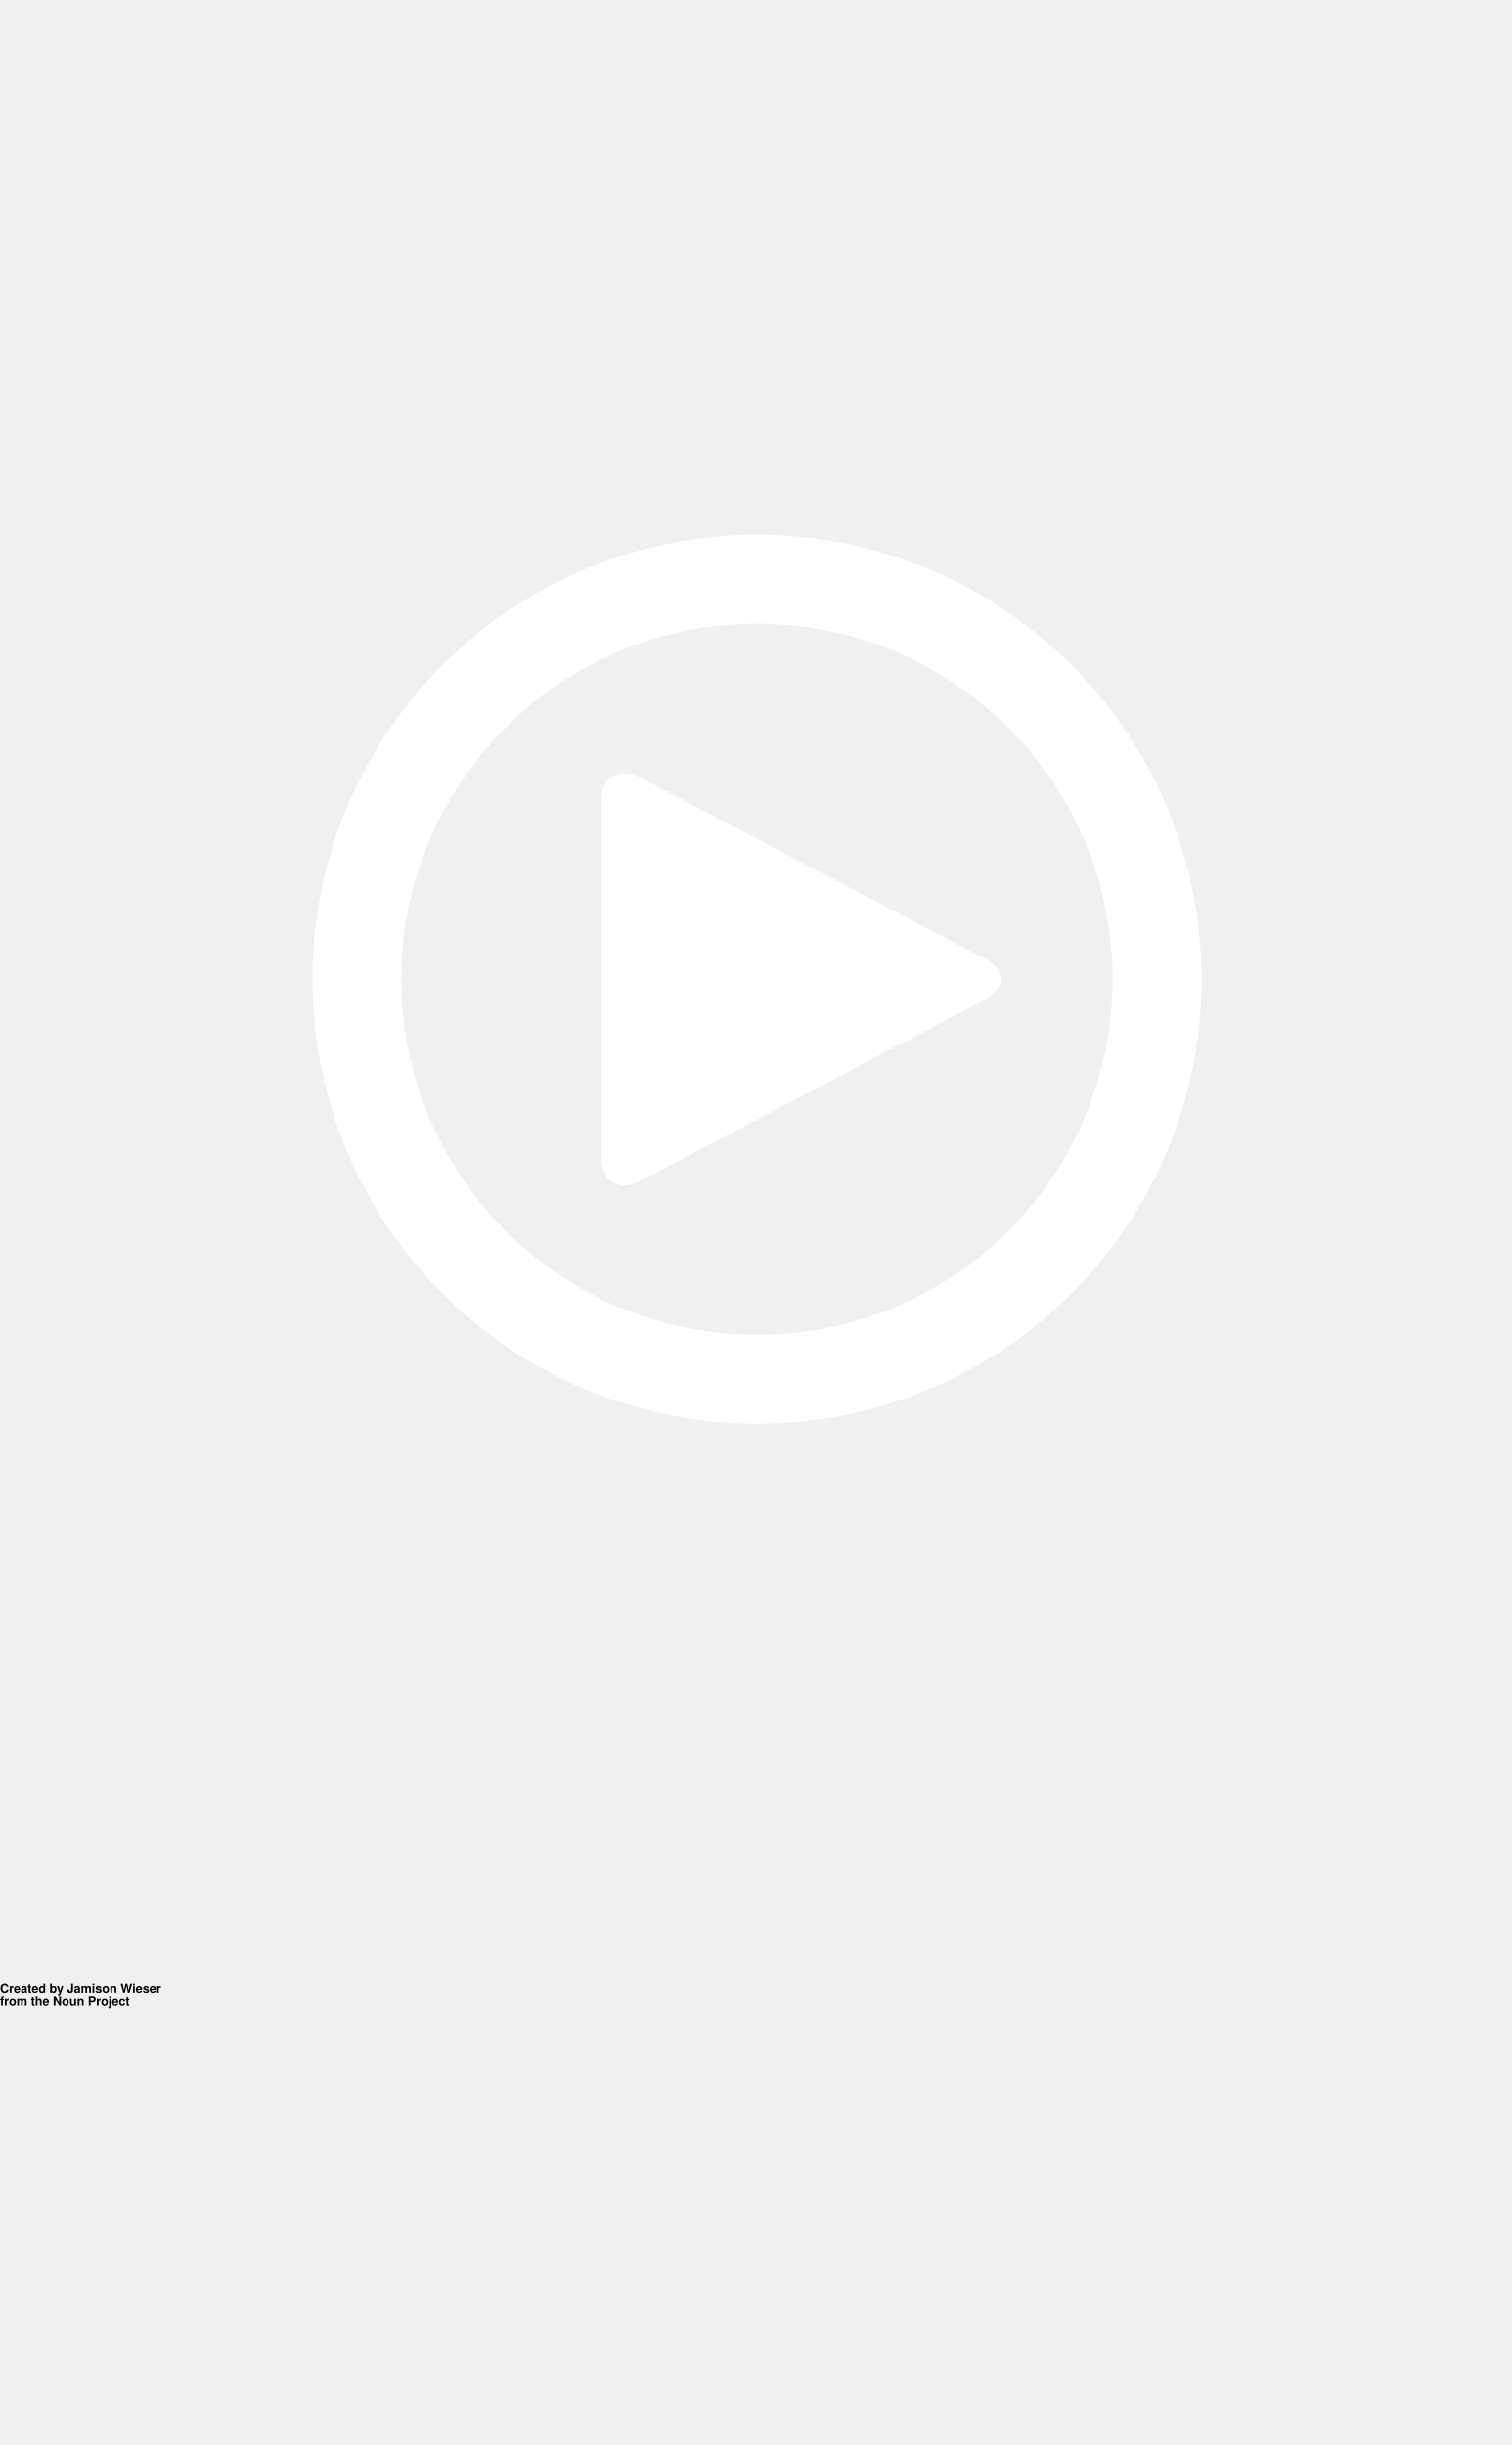
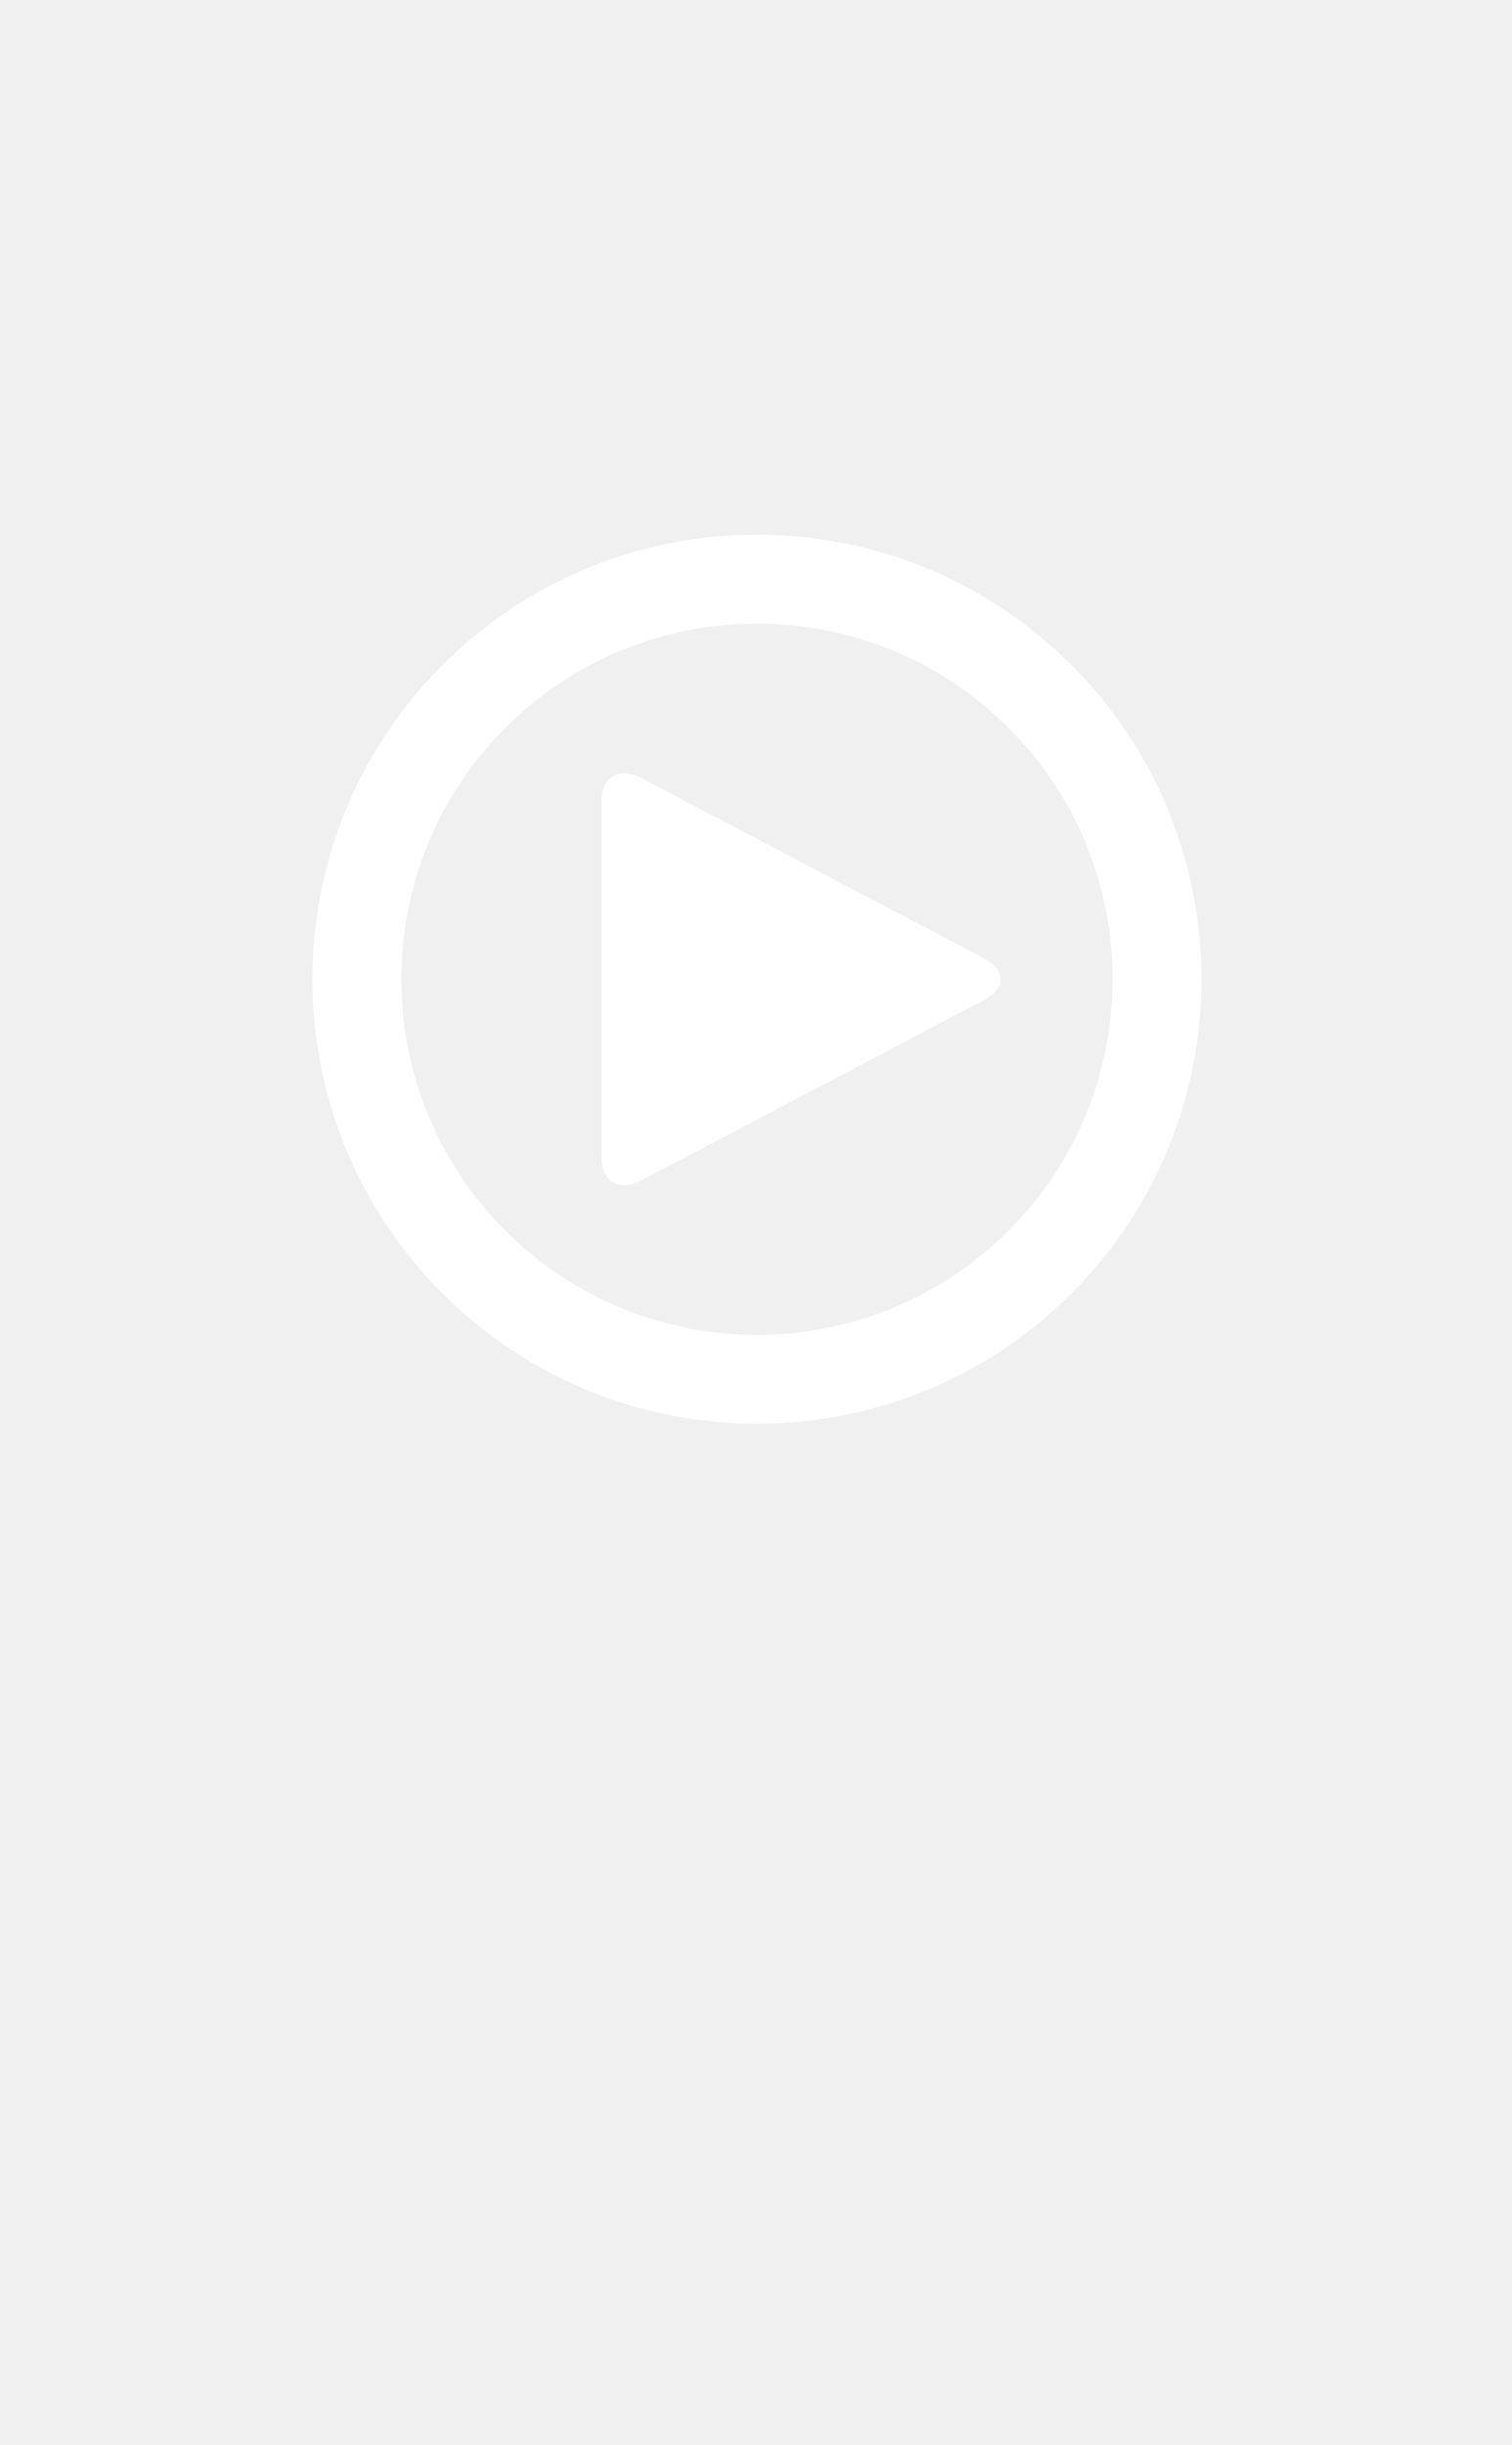
<svg xmlns="http://www.w3.org/2000/svg" version="1.1" x="0px" y="0px" viewBox="0 0 612 990" enable-background="new 0 0 612 792" xml:space="preserve">
  <path fill="#ffffff" d="M179.221,269.221c-70.294,70.294-70.293,184.264,0,254.558s184.265,70.294,254.559,0  c70.293-70.293,70.293-184.265,0-254.558C363.485,198.927,249.514,198.928,179.221,269.221z M408.323,498.324  c-56.235,56.229-147.411,56.231-203.646,0c-56.236-56.235-56.235-147.413,0-203.647c56.236-56.236,147.411-56.235,203.647-0.001  C464.559,350.913,464.559,442.088,408.323,498.324z" />
  <g>
    <path fill="#ffffff" d="M243.5,324.5c0-9.9,7.168-14.228,15.929-9.617l139.143,73.233c8.761,4.611,8.761,12.156,0,16.767   L259.43,478.115c-8.761,4.609-15.929,0.284-15.929-9.616L243.5,324.5z" />
  </g>
-   <text x="0" y="807" fill="#000000" font-size="5px" font-weight="bold" font-family="'Helvetica Neue', Helvetica, Arial-Unicode, Arial, Sans-serif">Created by Jamison Wieser</text>
-   <text x="0" y="812" fill="#000000" font-size="5px" font-weight="bold" font-family="'Helvetica Neue', Helvetica, Arial-Unicode, Arial, Sans-serif">from the Noun Project</text>
</svg>
